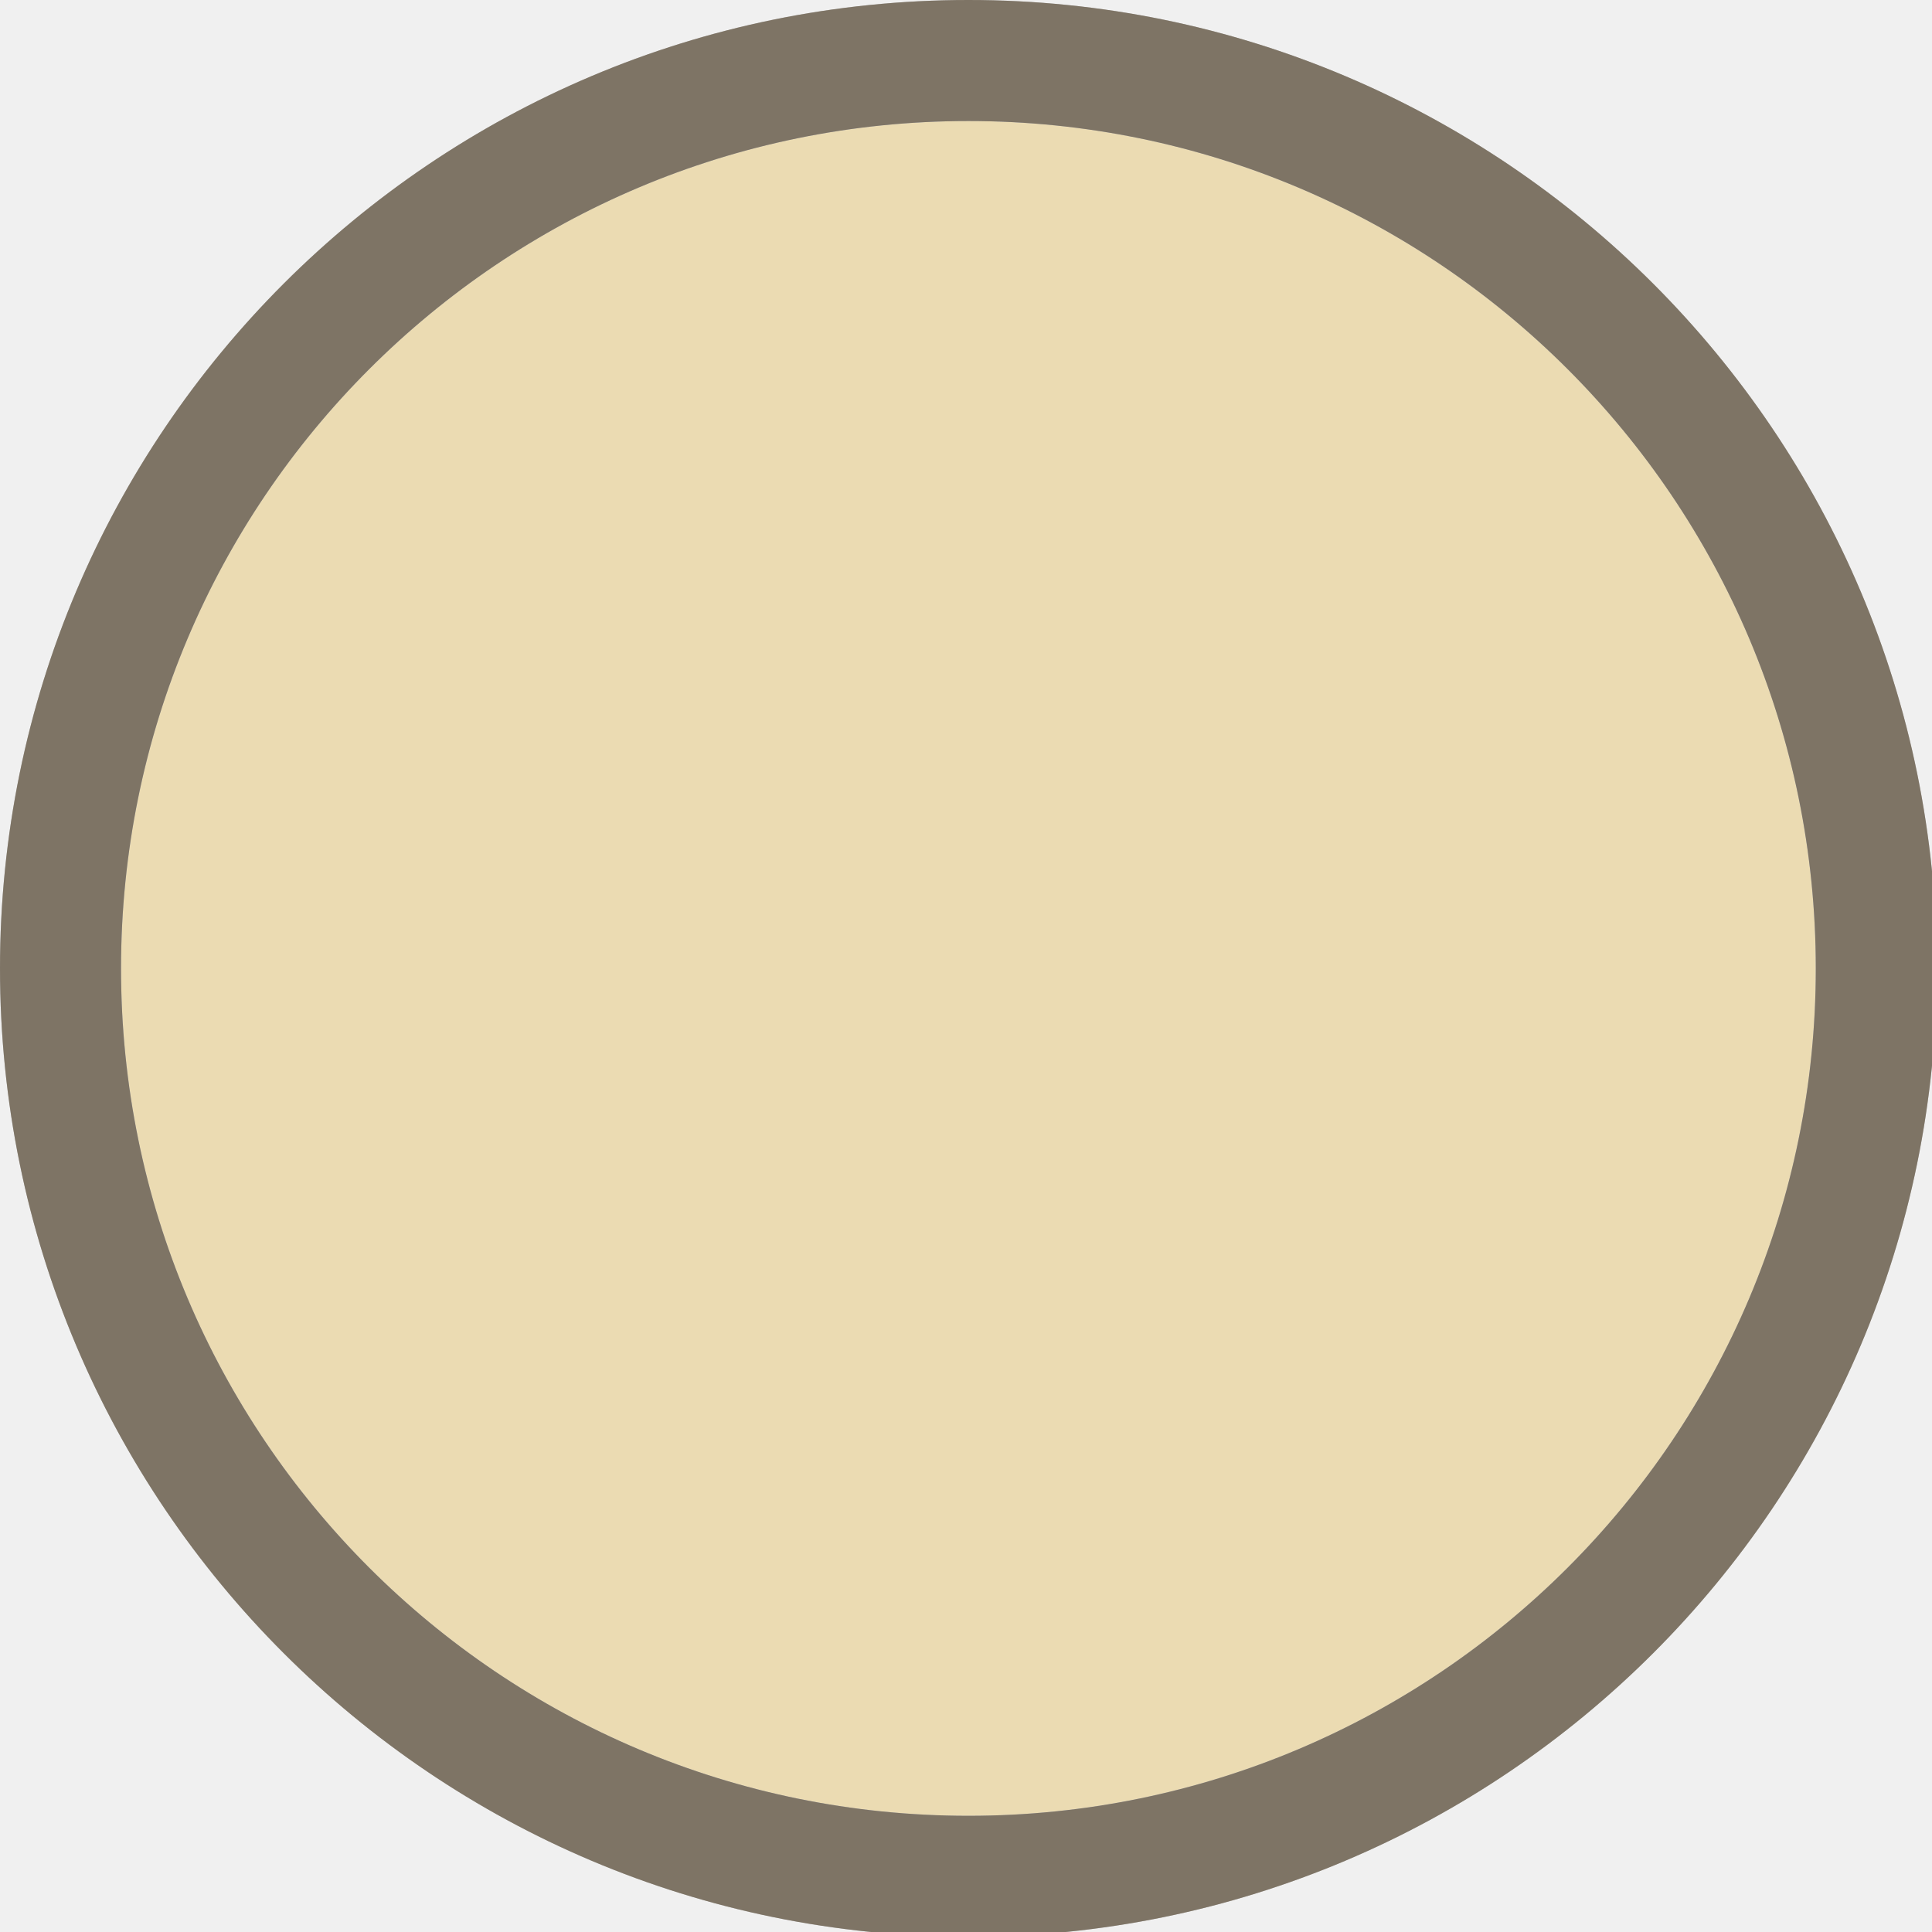
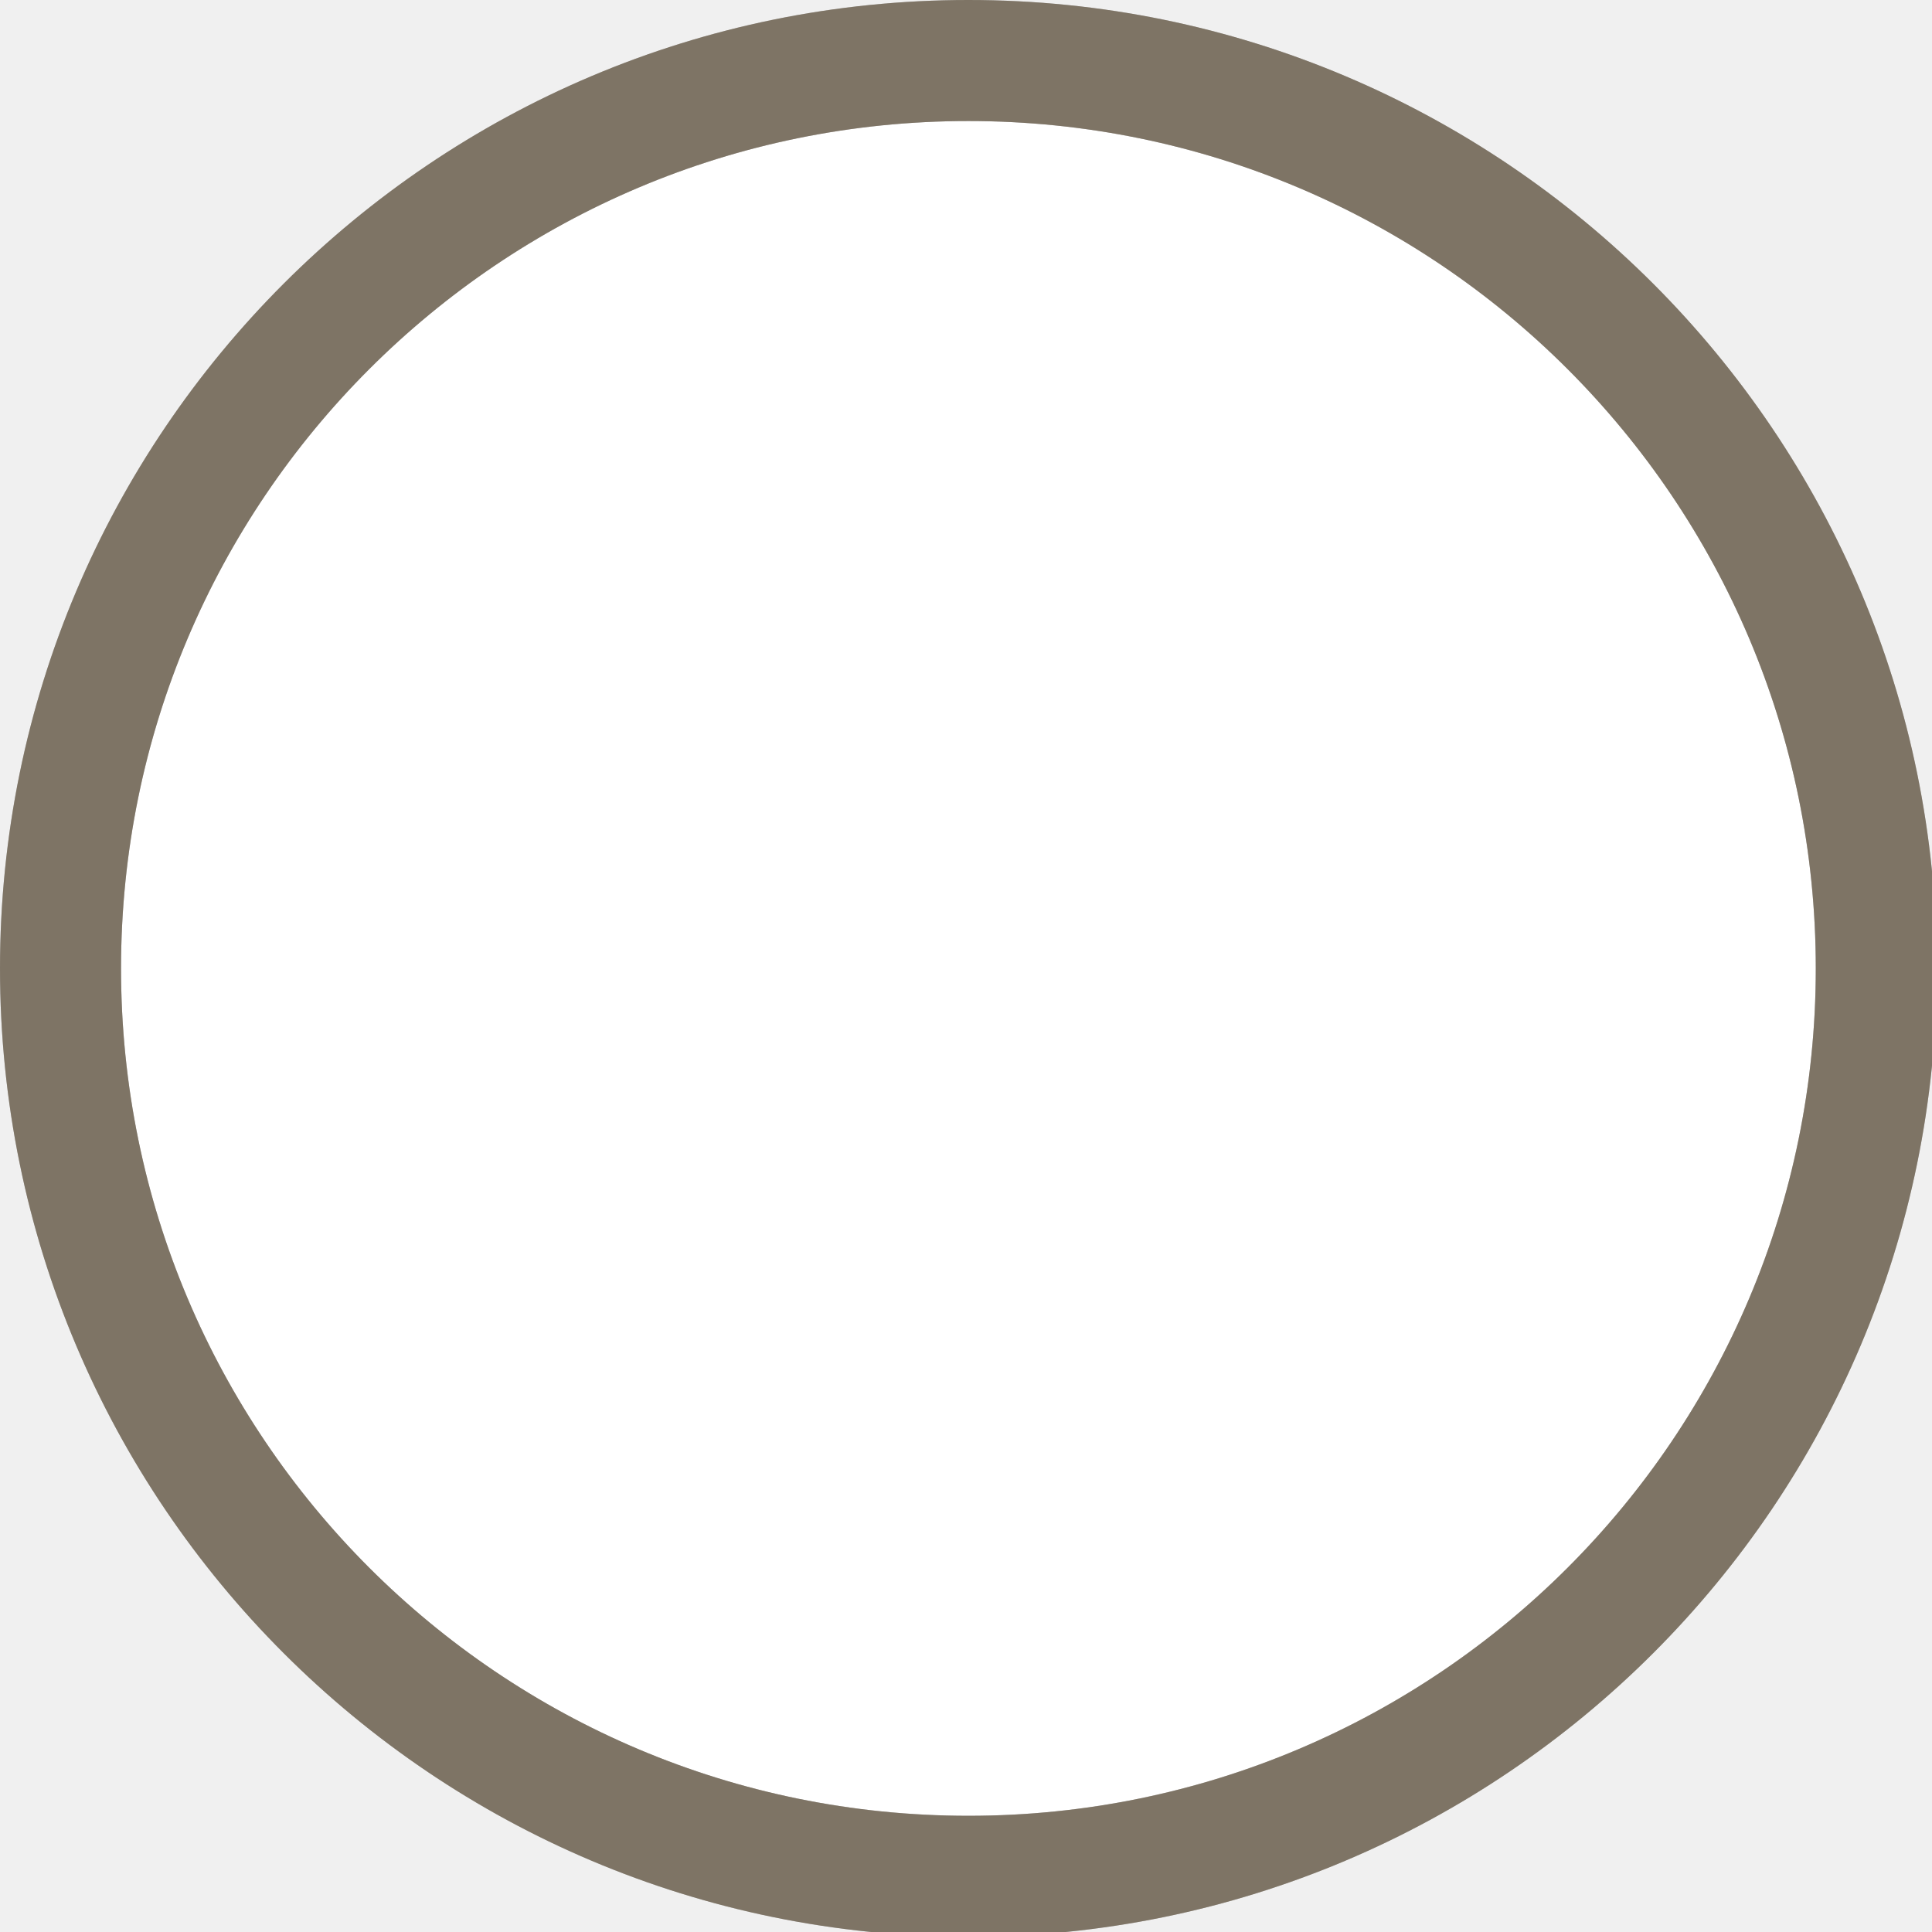
<svg xmlns="http://www.w3.org/2000/svg" width="133pt" height="133pt" viewBox="0 0 133 133" version="1.1">
  <g id="surface1">
-     <path style=" stroke:none;fill-rule:nonzero;fill:#ebdbb2;fill-opacity:1;" d="M 125 66.668 C 125 98.895 98.895 125 66.668 125 C 34.441 125 8.332 98.895 8.332 66.668 C 8.332 34.441 34.441 8.332 66.668 8.332 C 98.895 8.332 125 34.441 125 66.668 Z M 125 66.668 " />
+     <path style=" stroke:none;fill-rule:nonzero;fill:#ffffff;fill-opacity:1;" d="M 125 66.668 C 125 98.895 98.895 125 66.668 125 C 34.441 125 8.332 98.895 8.332 66.668 C 8.332 34.441 34.441 8.332 66.668 8.332 C 98.895 8.332 125 34.441 125 66.668 Z M 125 66.668 " />
    <path style=" stroke:none;fill-rule:nonzero;fill:#504945;fill-opacity:1;" d="M 66.668 0 C 29.852 0 0 29.852 0 66.668 C 0 103.484 29.852 133.332 66.668 133.332 C 103.484 133.332 133.332 103.484 133.332 66.668 C 133.332 29.852 103.484 0 66.668 0 Z M 66.668 8.332 C 98.895 8.332 125 34.441 125 66.668 C 125 98.895 98.895 125 66.668 125 C 34.441 125 8.332 98.895 8.332 66.668 C 8.332 34.441 34.441 8.332 66.668 8.332 Z M 66.668 8.332 " />
    <path style=" stroke:none;fill-rule:nonzero;fill:#ebdbb2;fill-opacity:0.30;" d="M 66.668 0 C 29.852 0 0 29.852 0 66.668 C 0 103.484 29.852 133.332 66.668 133.332 C 103.484 133.332 133.332 103.484 133.332 66.668 C 133.332 29.852 103.484 0 66.668 0 Z M 66.668 8.332 C 98.895 8.332 125 34.441 125 66.668 C 125 98.895 98.895 125 66.668 125 C 34.441 125 8.332 98.895 8.332 66.668 C 8.332 34.441 34.441 8.332 66.668 8.332 Z M 66.668 8.332 " />
  </g>
</svg>
